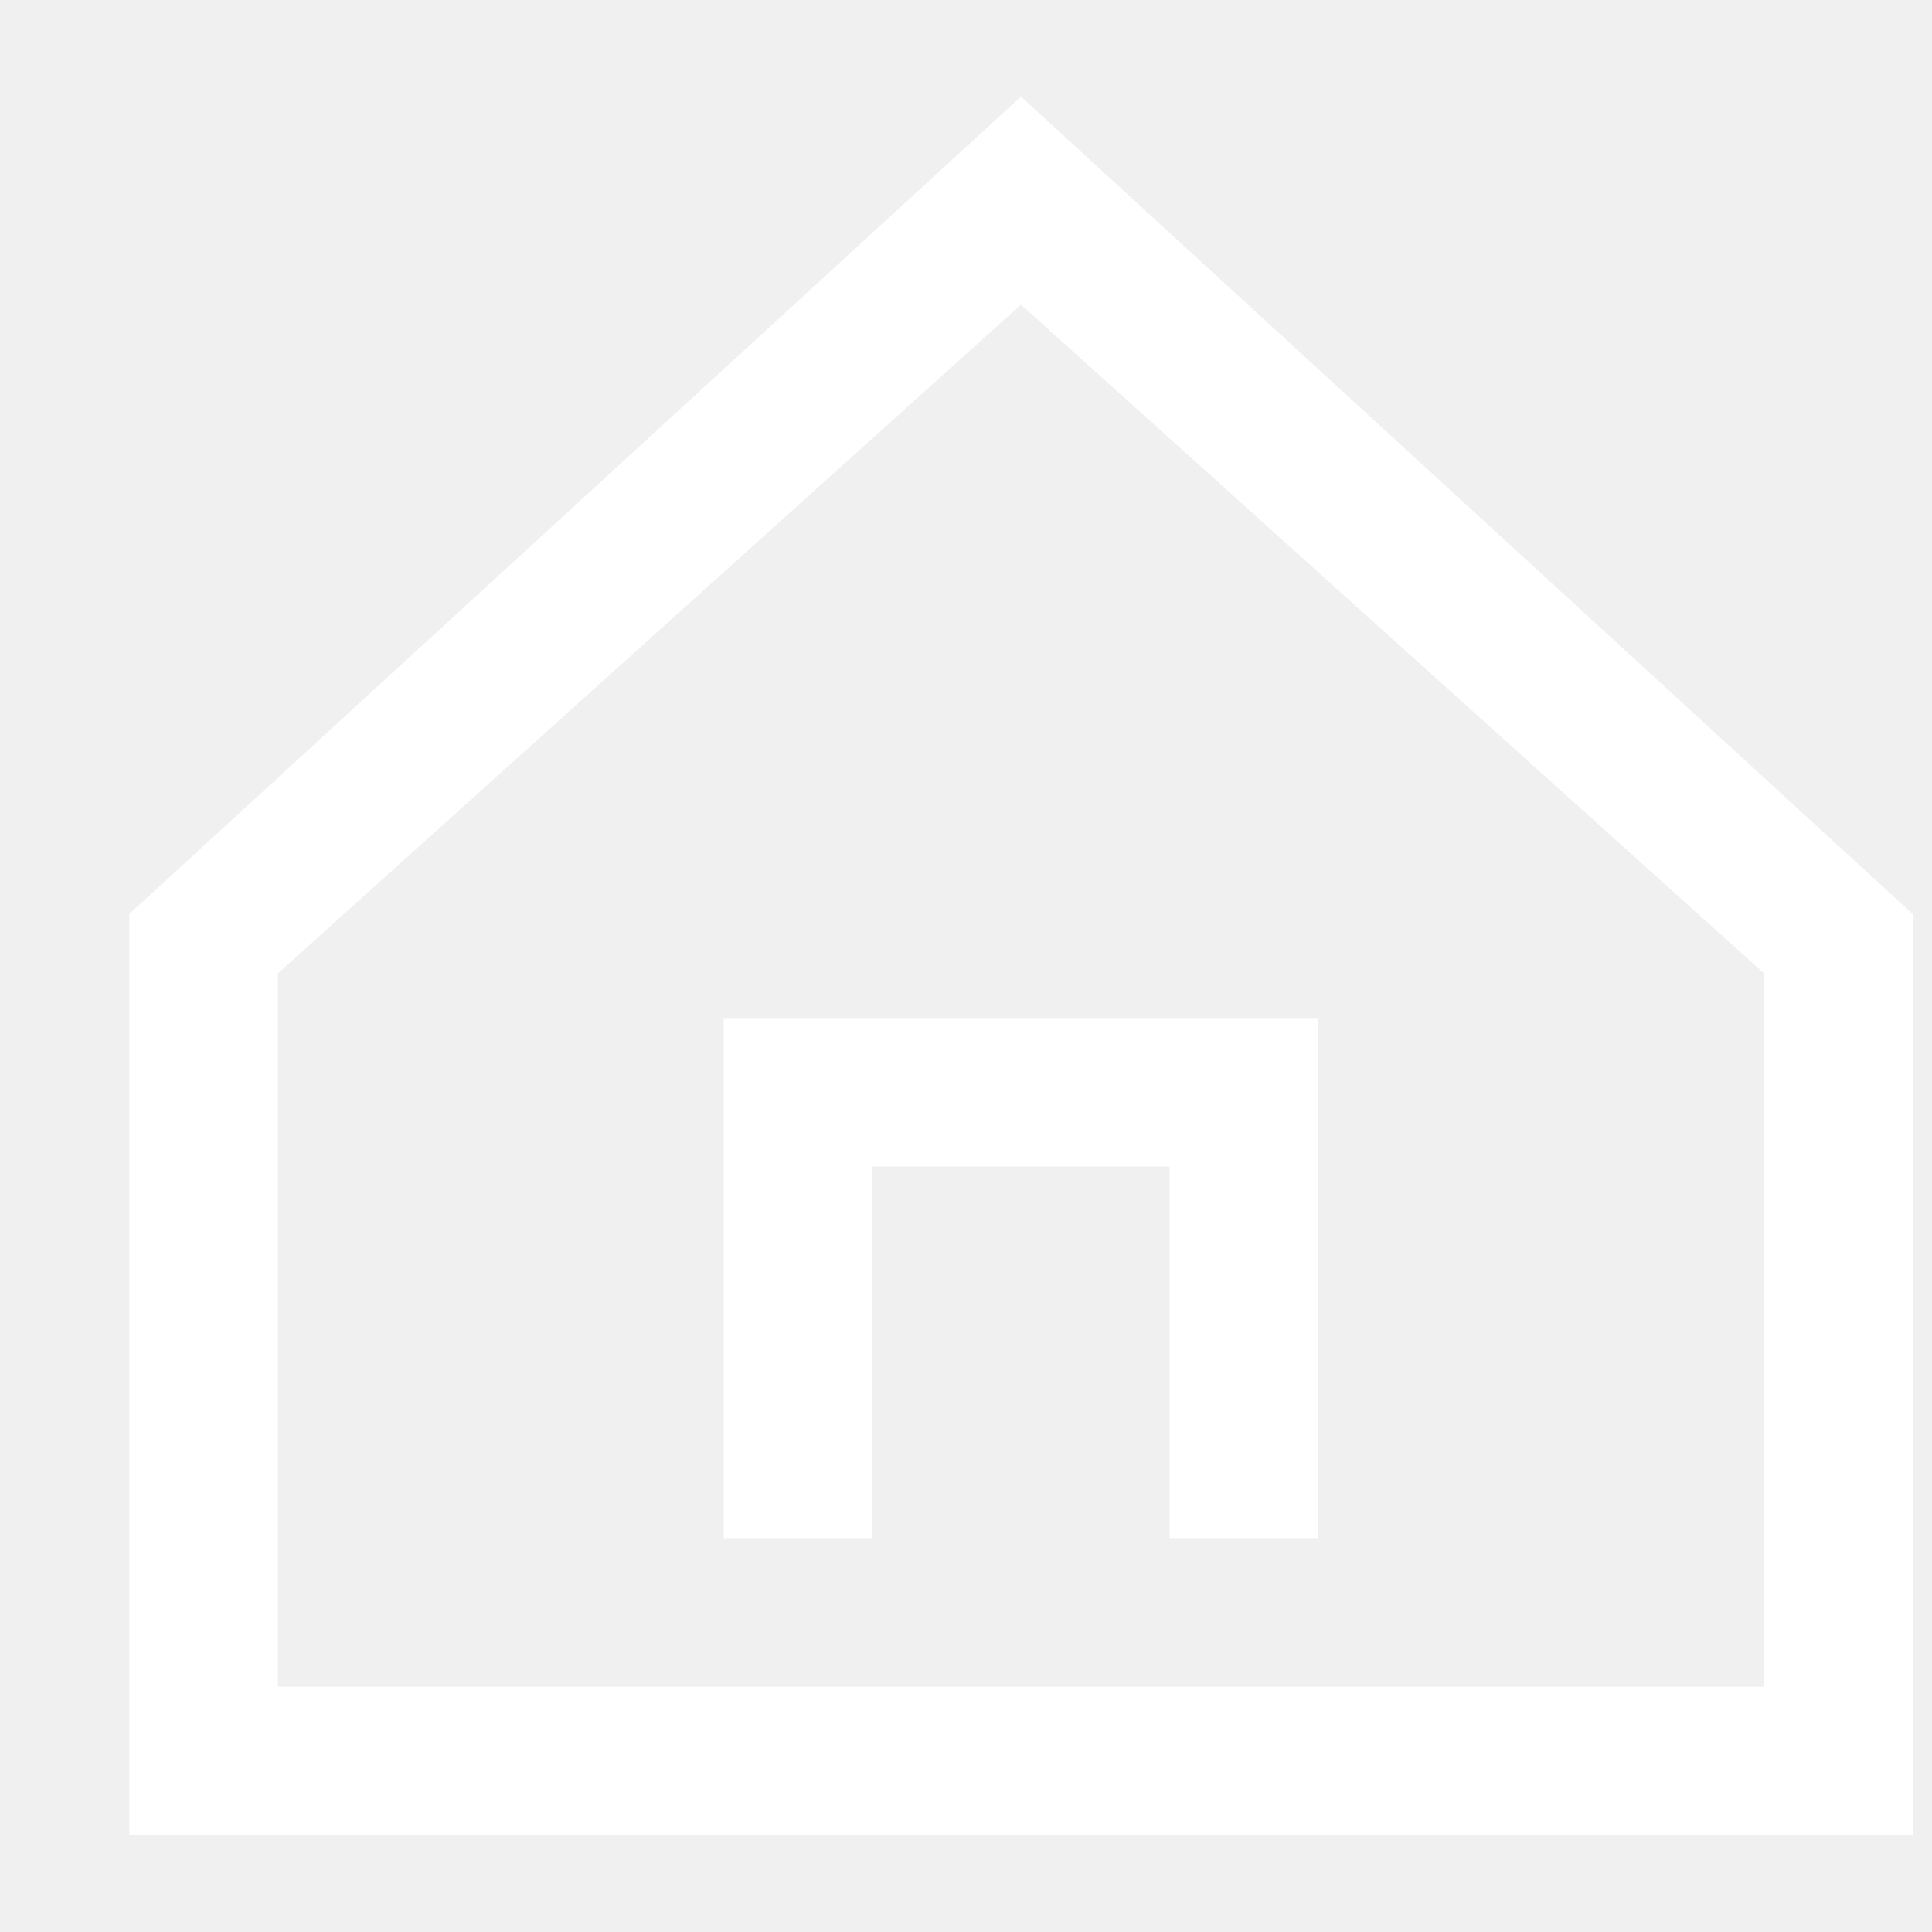
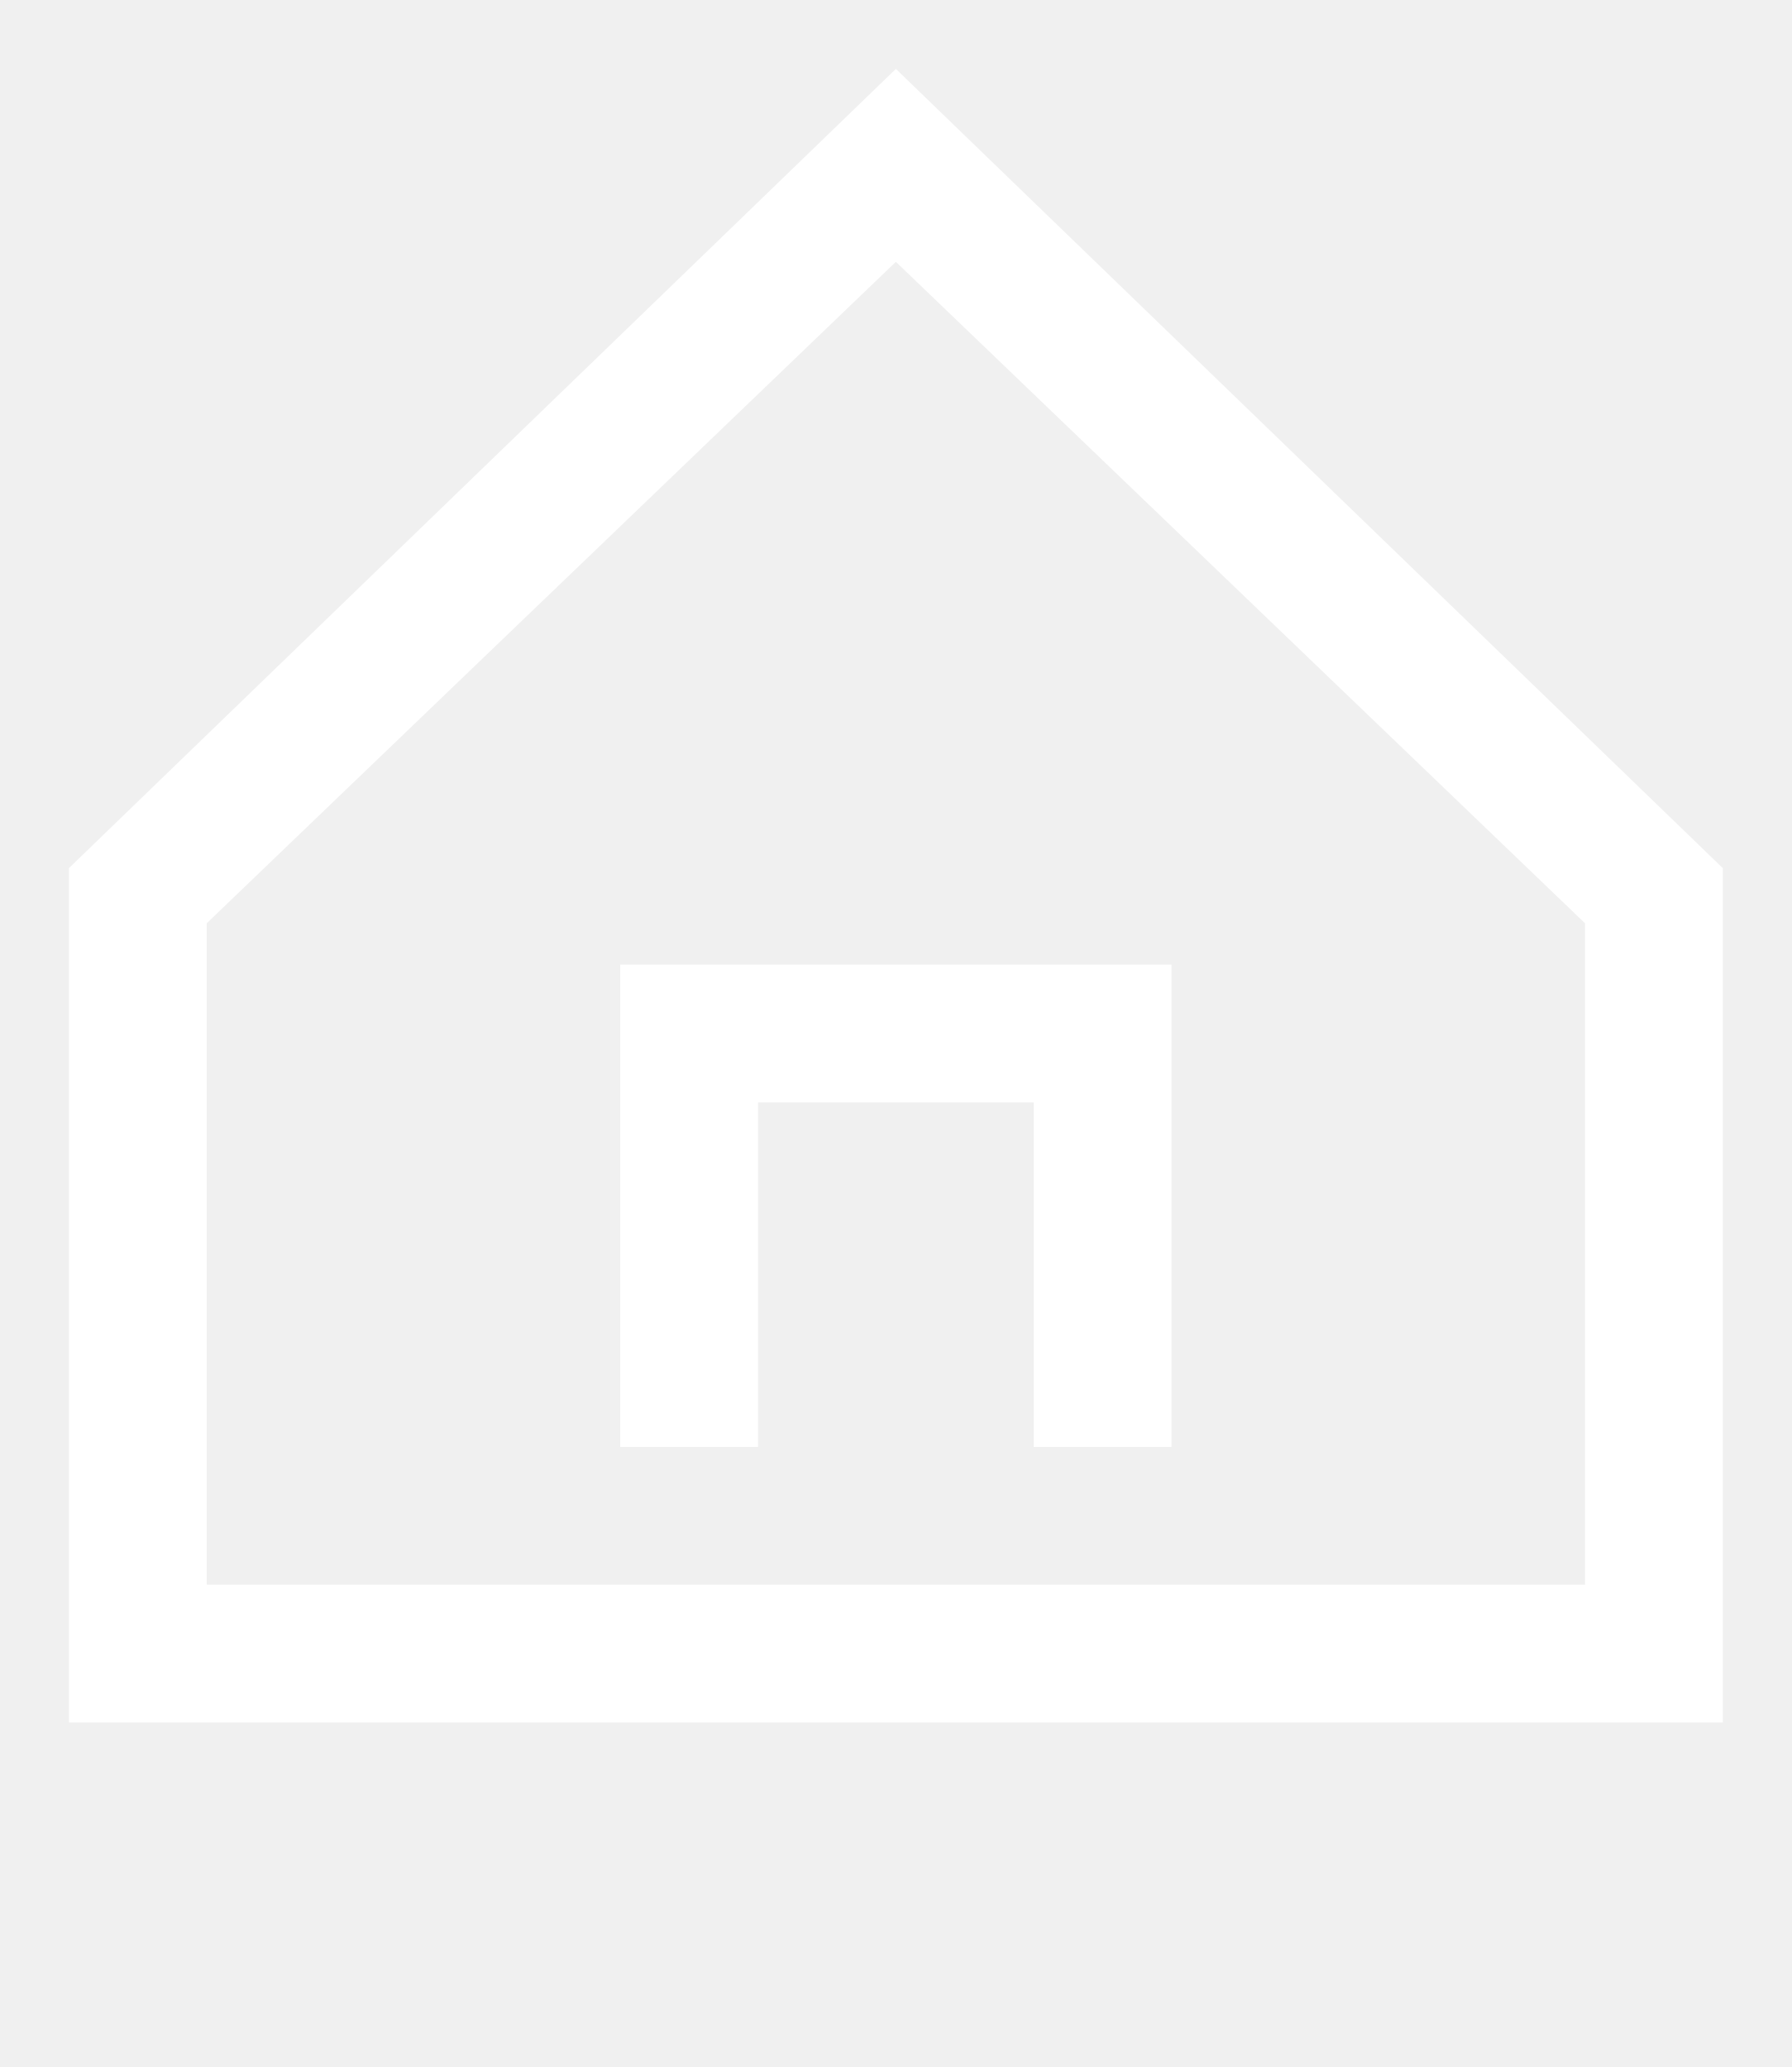
- <svg xmlns="http://www.w3.org/2000/svg" width="13" height="13" fill="none">
-   <path fill-rule="evenodd" clip-rule="evenodd" d="m.87 6.15 6-5.5 6 5.5v6.2h-12v-6.2Zm1 .4v4.8h10v-4.8l-5-4.5-5 4.5Zm4 3.8h-1v-3.5h4v3.5h-1v-2.5h-2v2.5Z" fill="#fff" />
+ <svg xmlns="http://www.w3.org/2000/svg" width="13" height="15" fill="none">
+   <path fill="#fff" d="m6.5.5-6 5.8v6.2h12V6.3L6.5.5Zm5 11h-10V6.7l5-4.8 5 4.8v4.8Z" />
+   <path fill="#fff" d="M4.5 10.5h1V8h2v2.5h1V7h-4v3.5Z" />
</svg>
